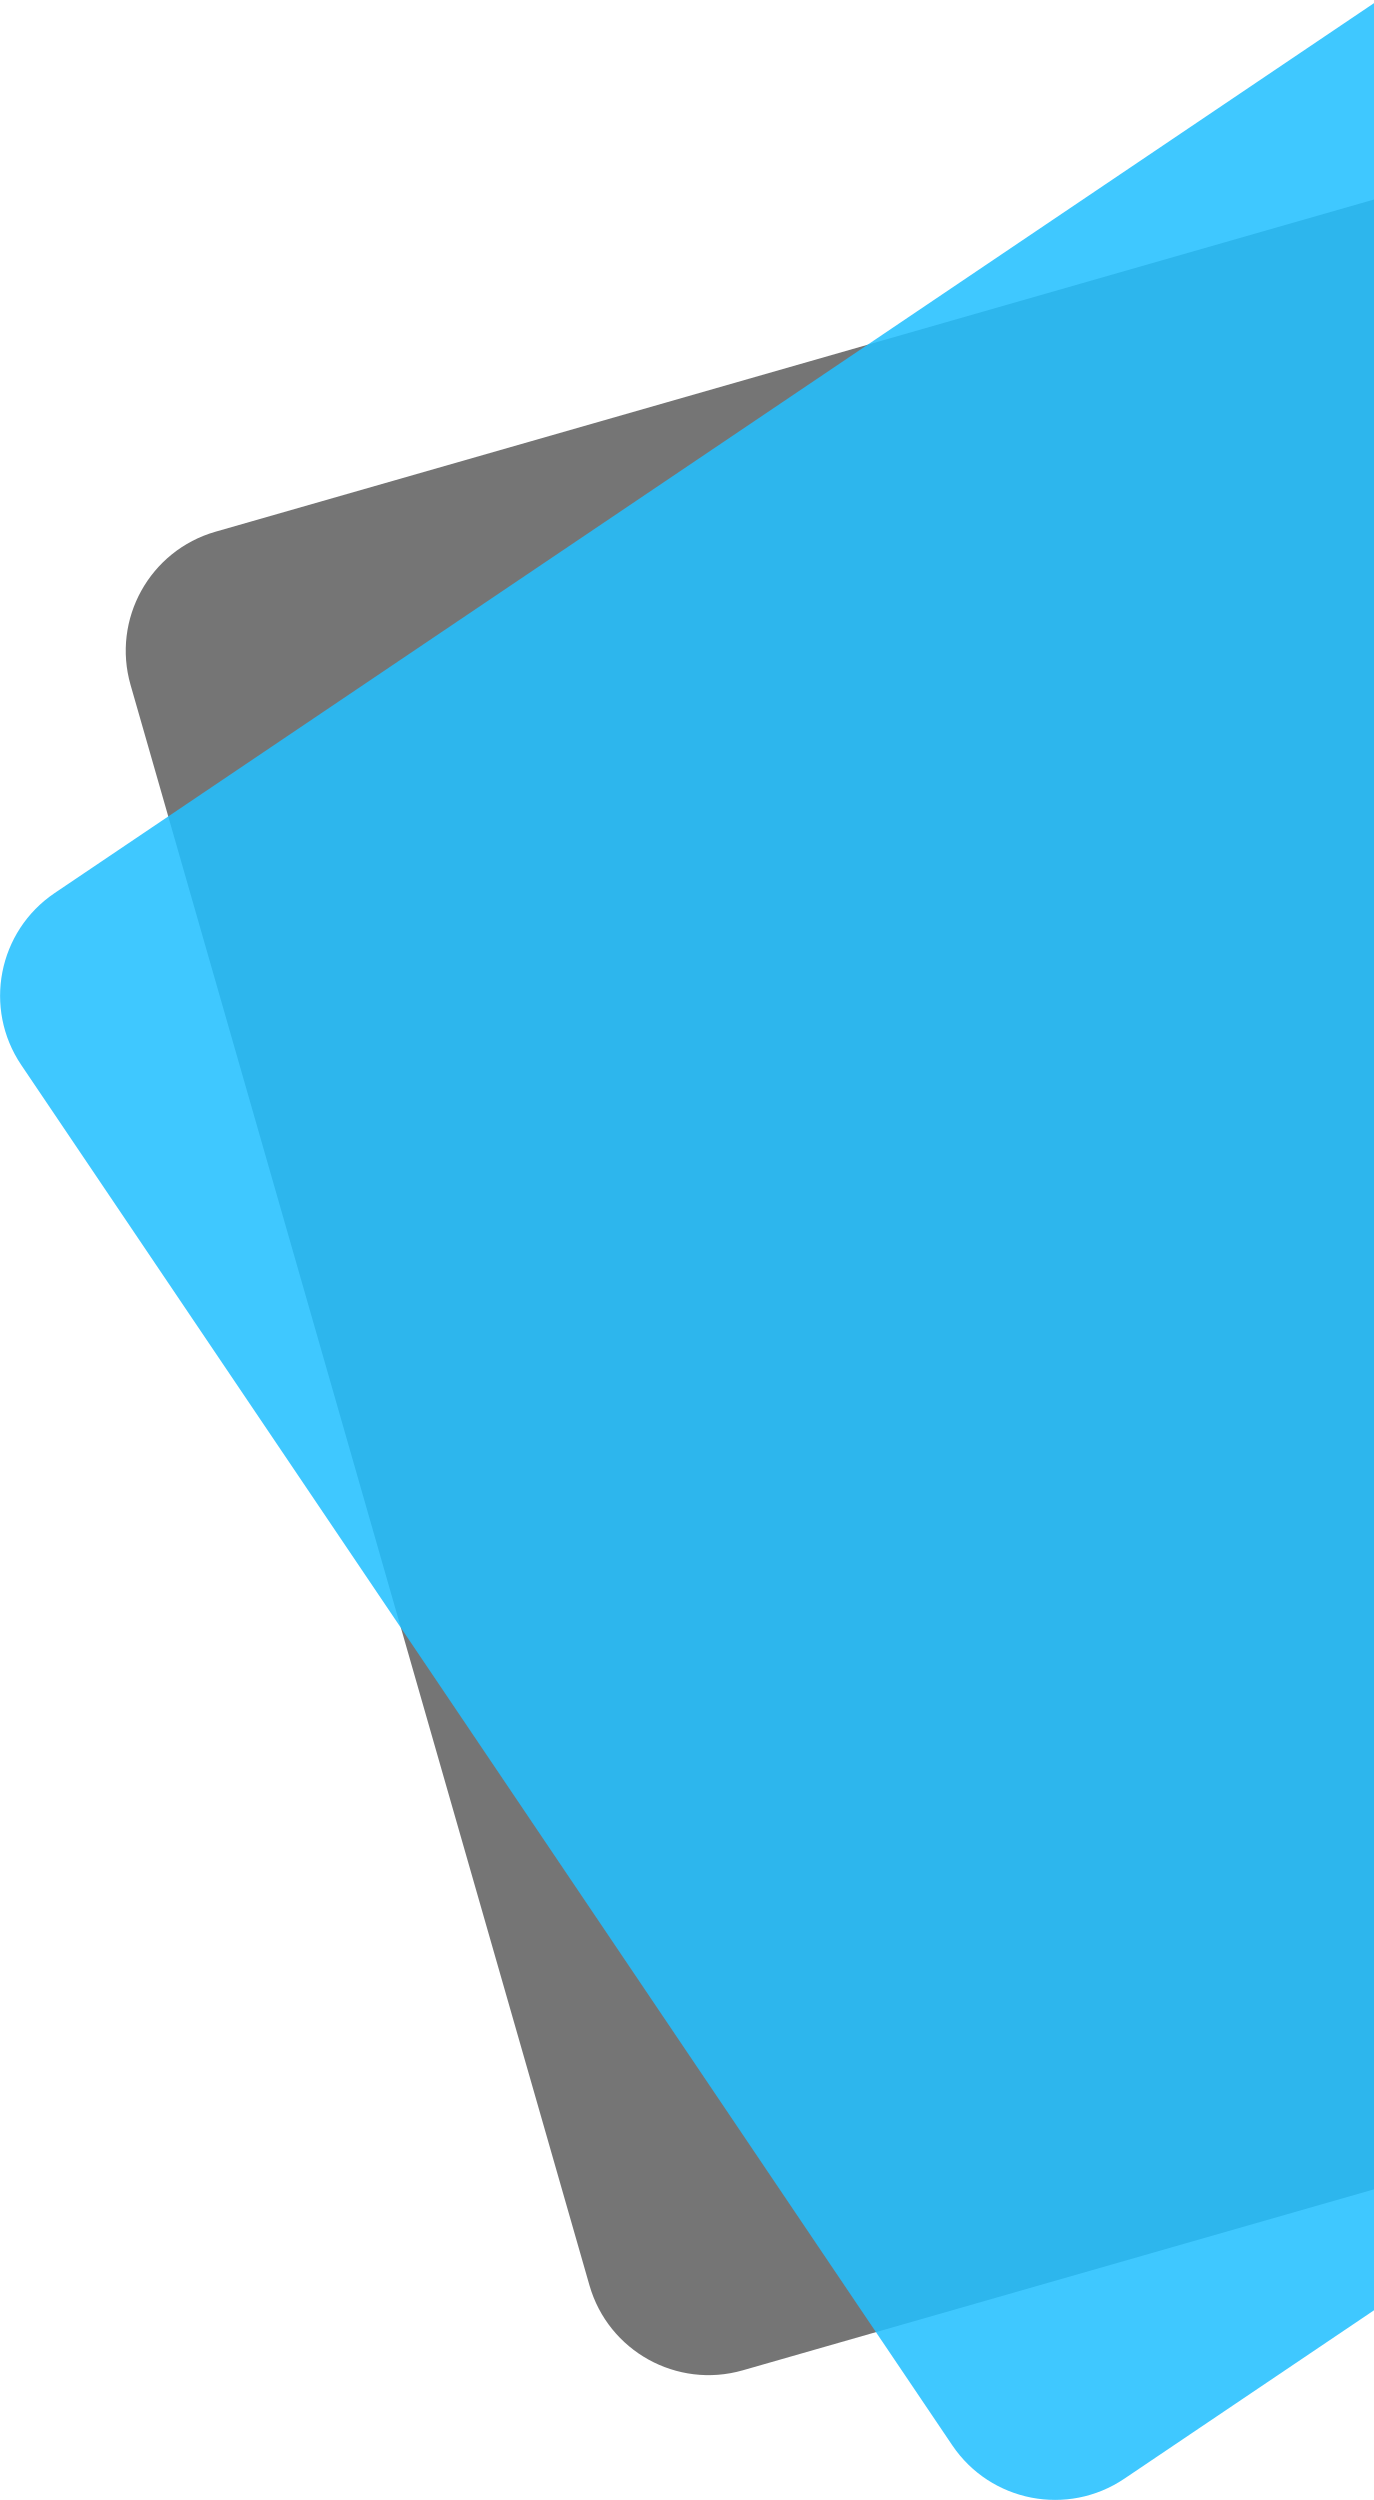
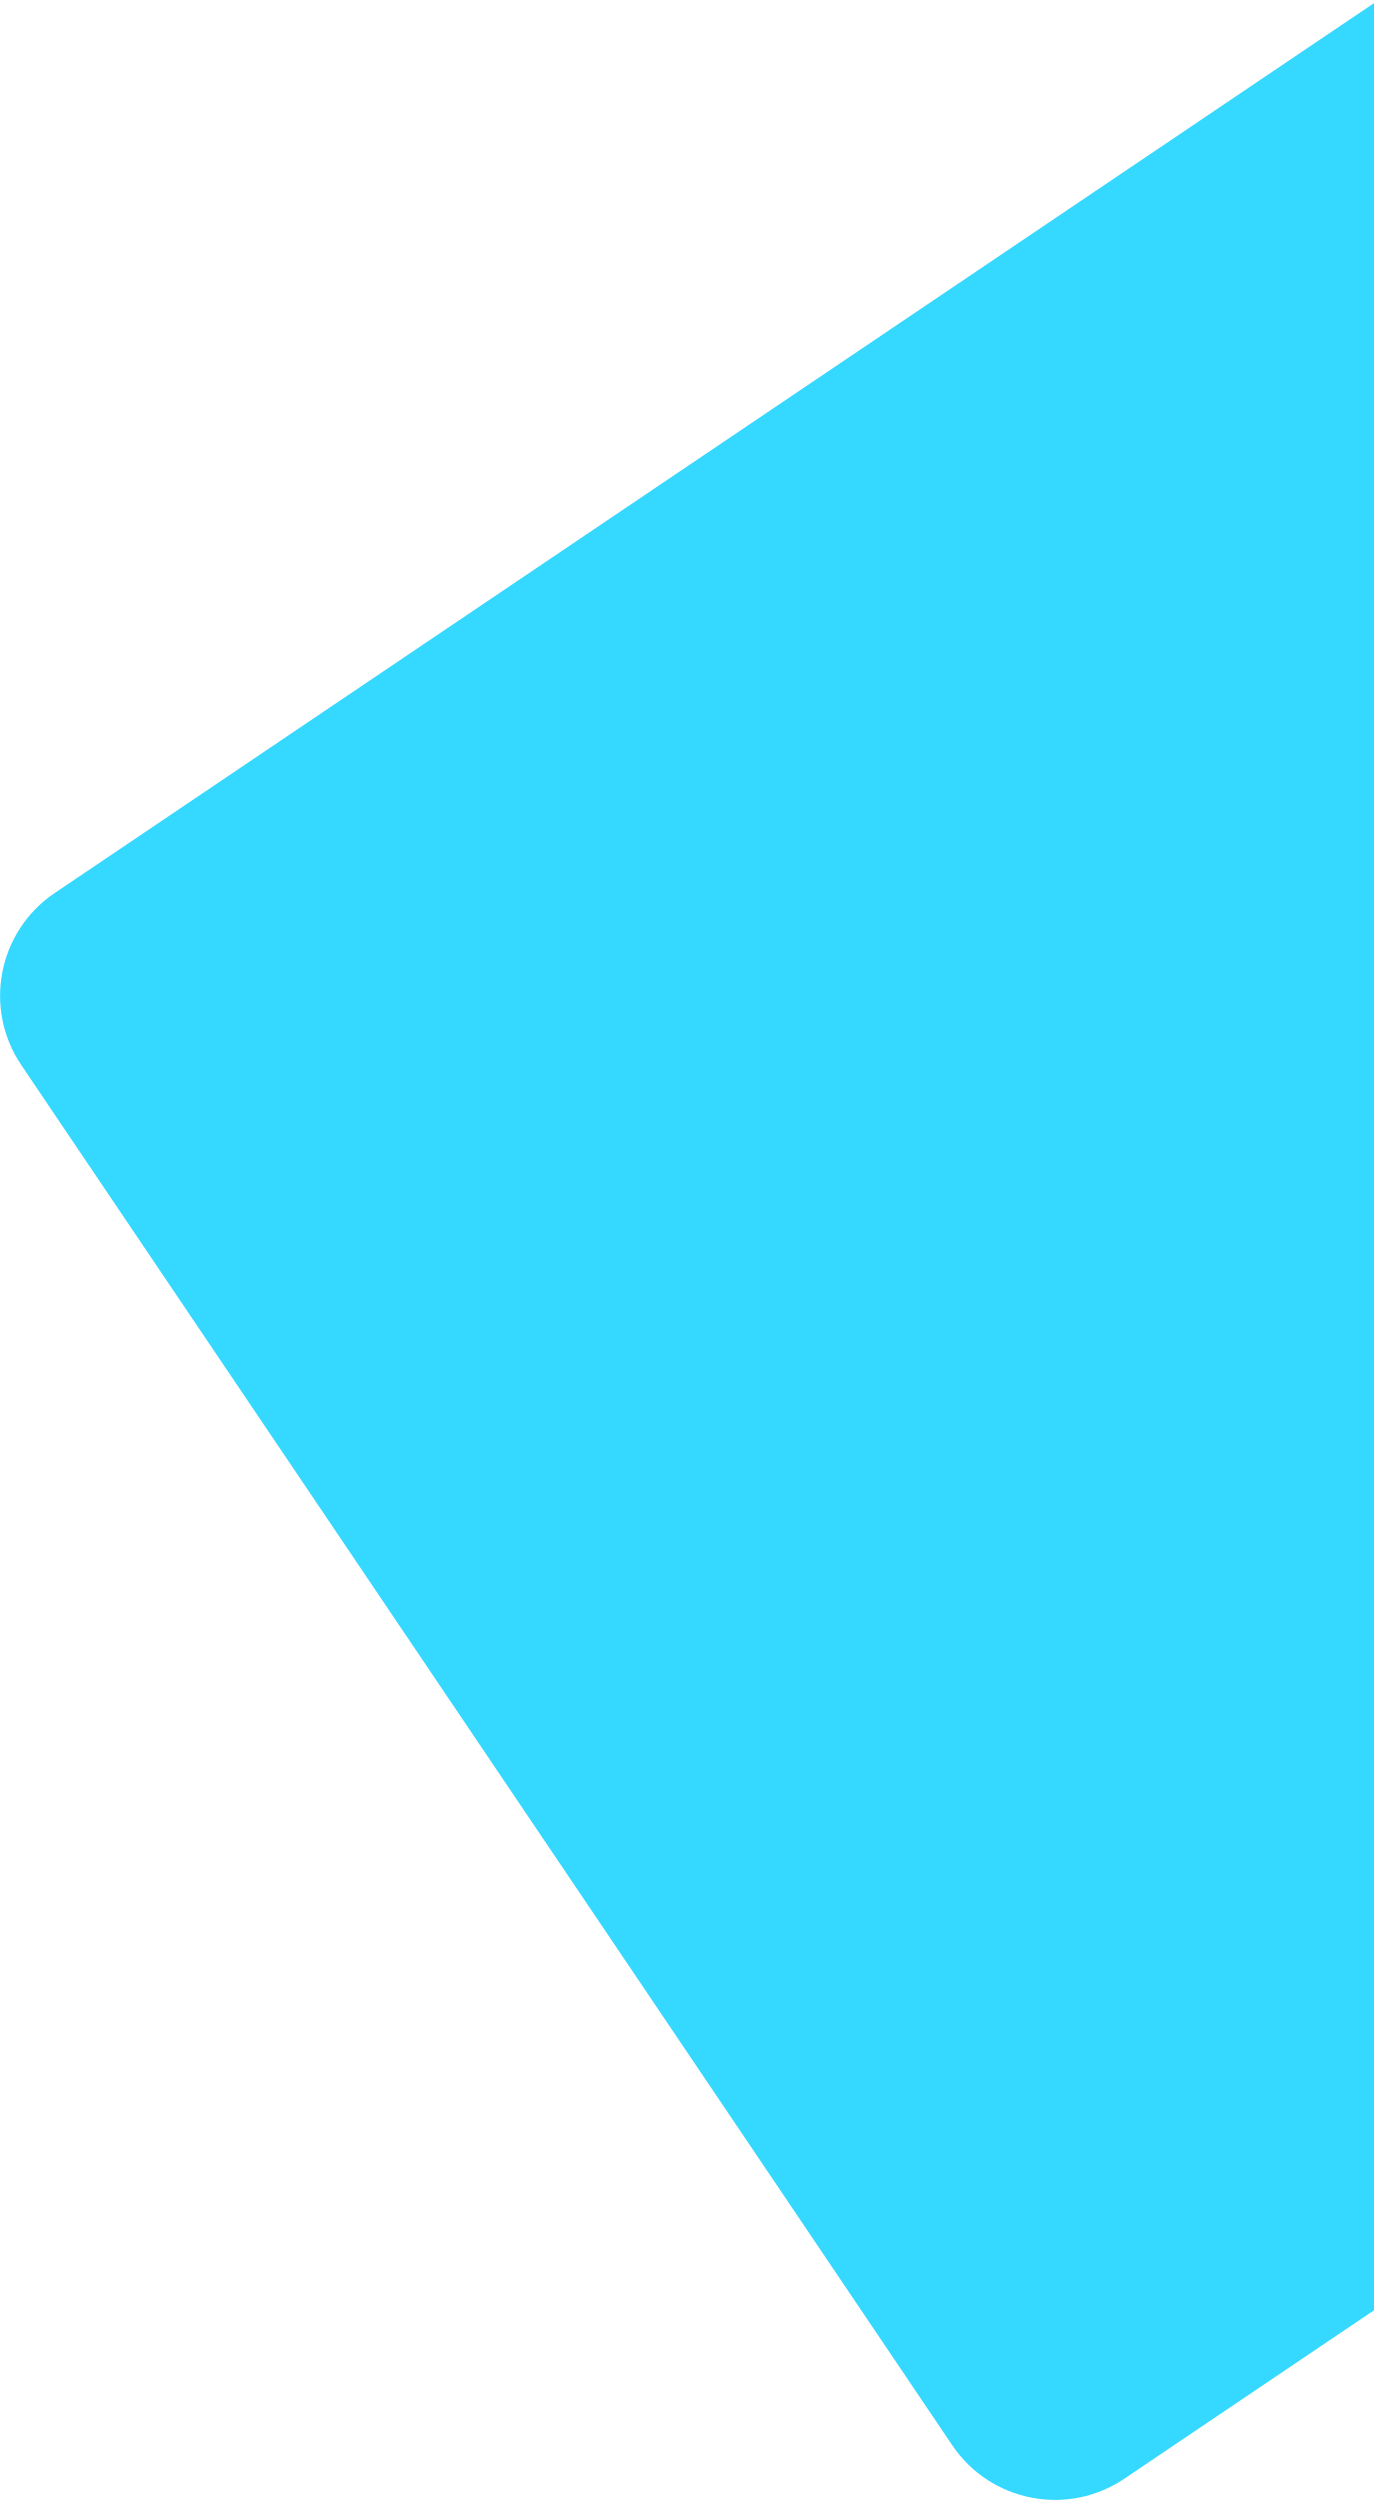
<svg xmlns="http://www.w3.org/2000/svg" width="255px" height="464px" viewBox="0 0 255 464" version="1.1">
  <g id="页面1" stroke="none" stroke-width="1" fill="none" fill-rule="evenodd">
    <g id="login" transform="translate(-159, -126)">
      <g id="loginImg1" transform="translate(149.9435, 106)">
-         <rect id="矩形" fill="#757575" transform="translate(246.5, 246.7216) rotate(-16) translate(-246.5, -246.7216) " x="69" y="69.222" width="355" height="355" rx="23" />
-         <rect id="矩形" fill="#21BFFF" opacity="0.865" transform="translate(246.5565, 246.5) rotate(-34) translate(-246.5565, -246.5) " x="69.056" y="69" width="355" height="355" rx="23" />
+         <rect id="矩形" fill="#16D2FF" opacity="0.865" transform="translate(246.5565, 246.5) rotate(-34) translate(-246.5565, -246.5) " x="69.056" y="69" width="355" height="355" rx="23" />
      </g>
    </g>
  </g>
</svg>
